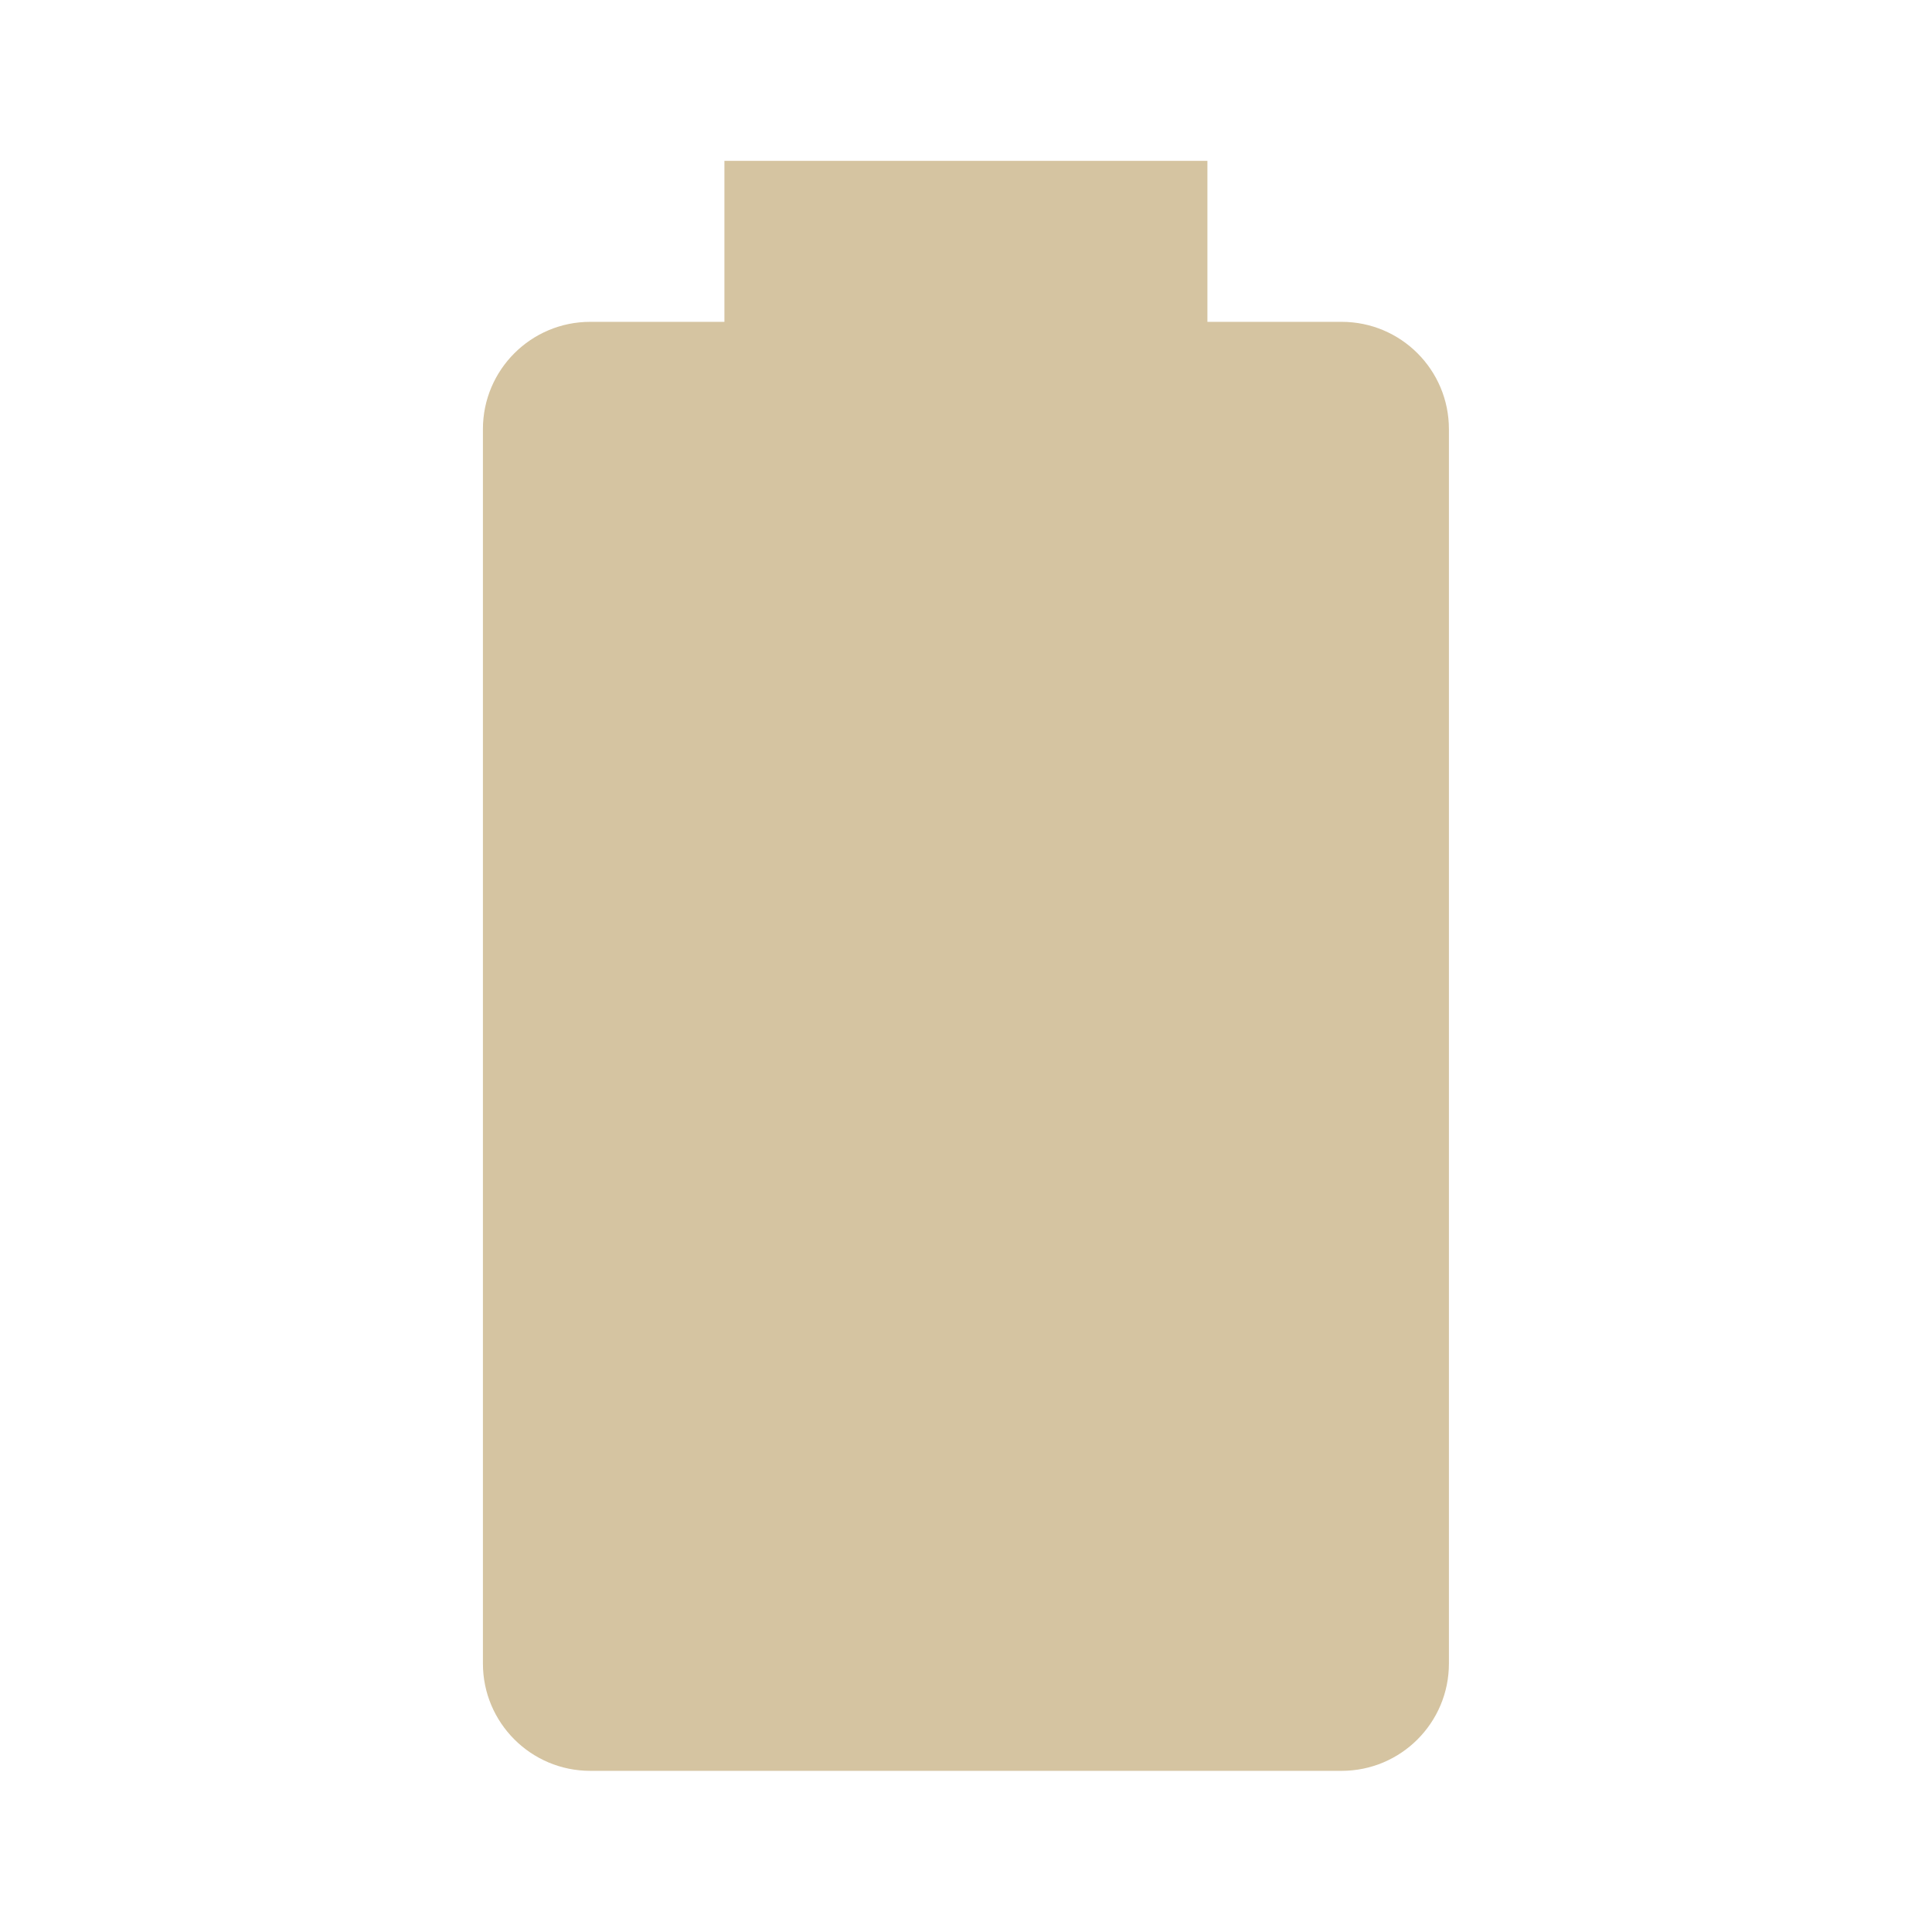
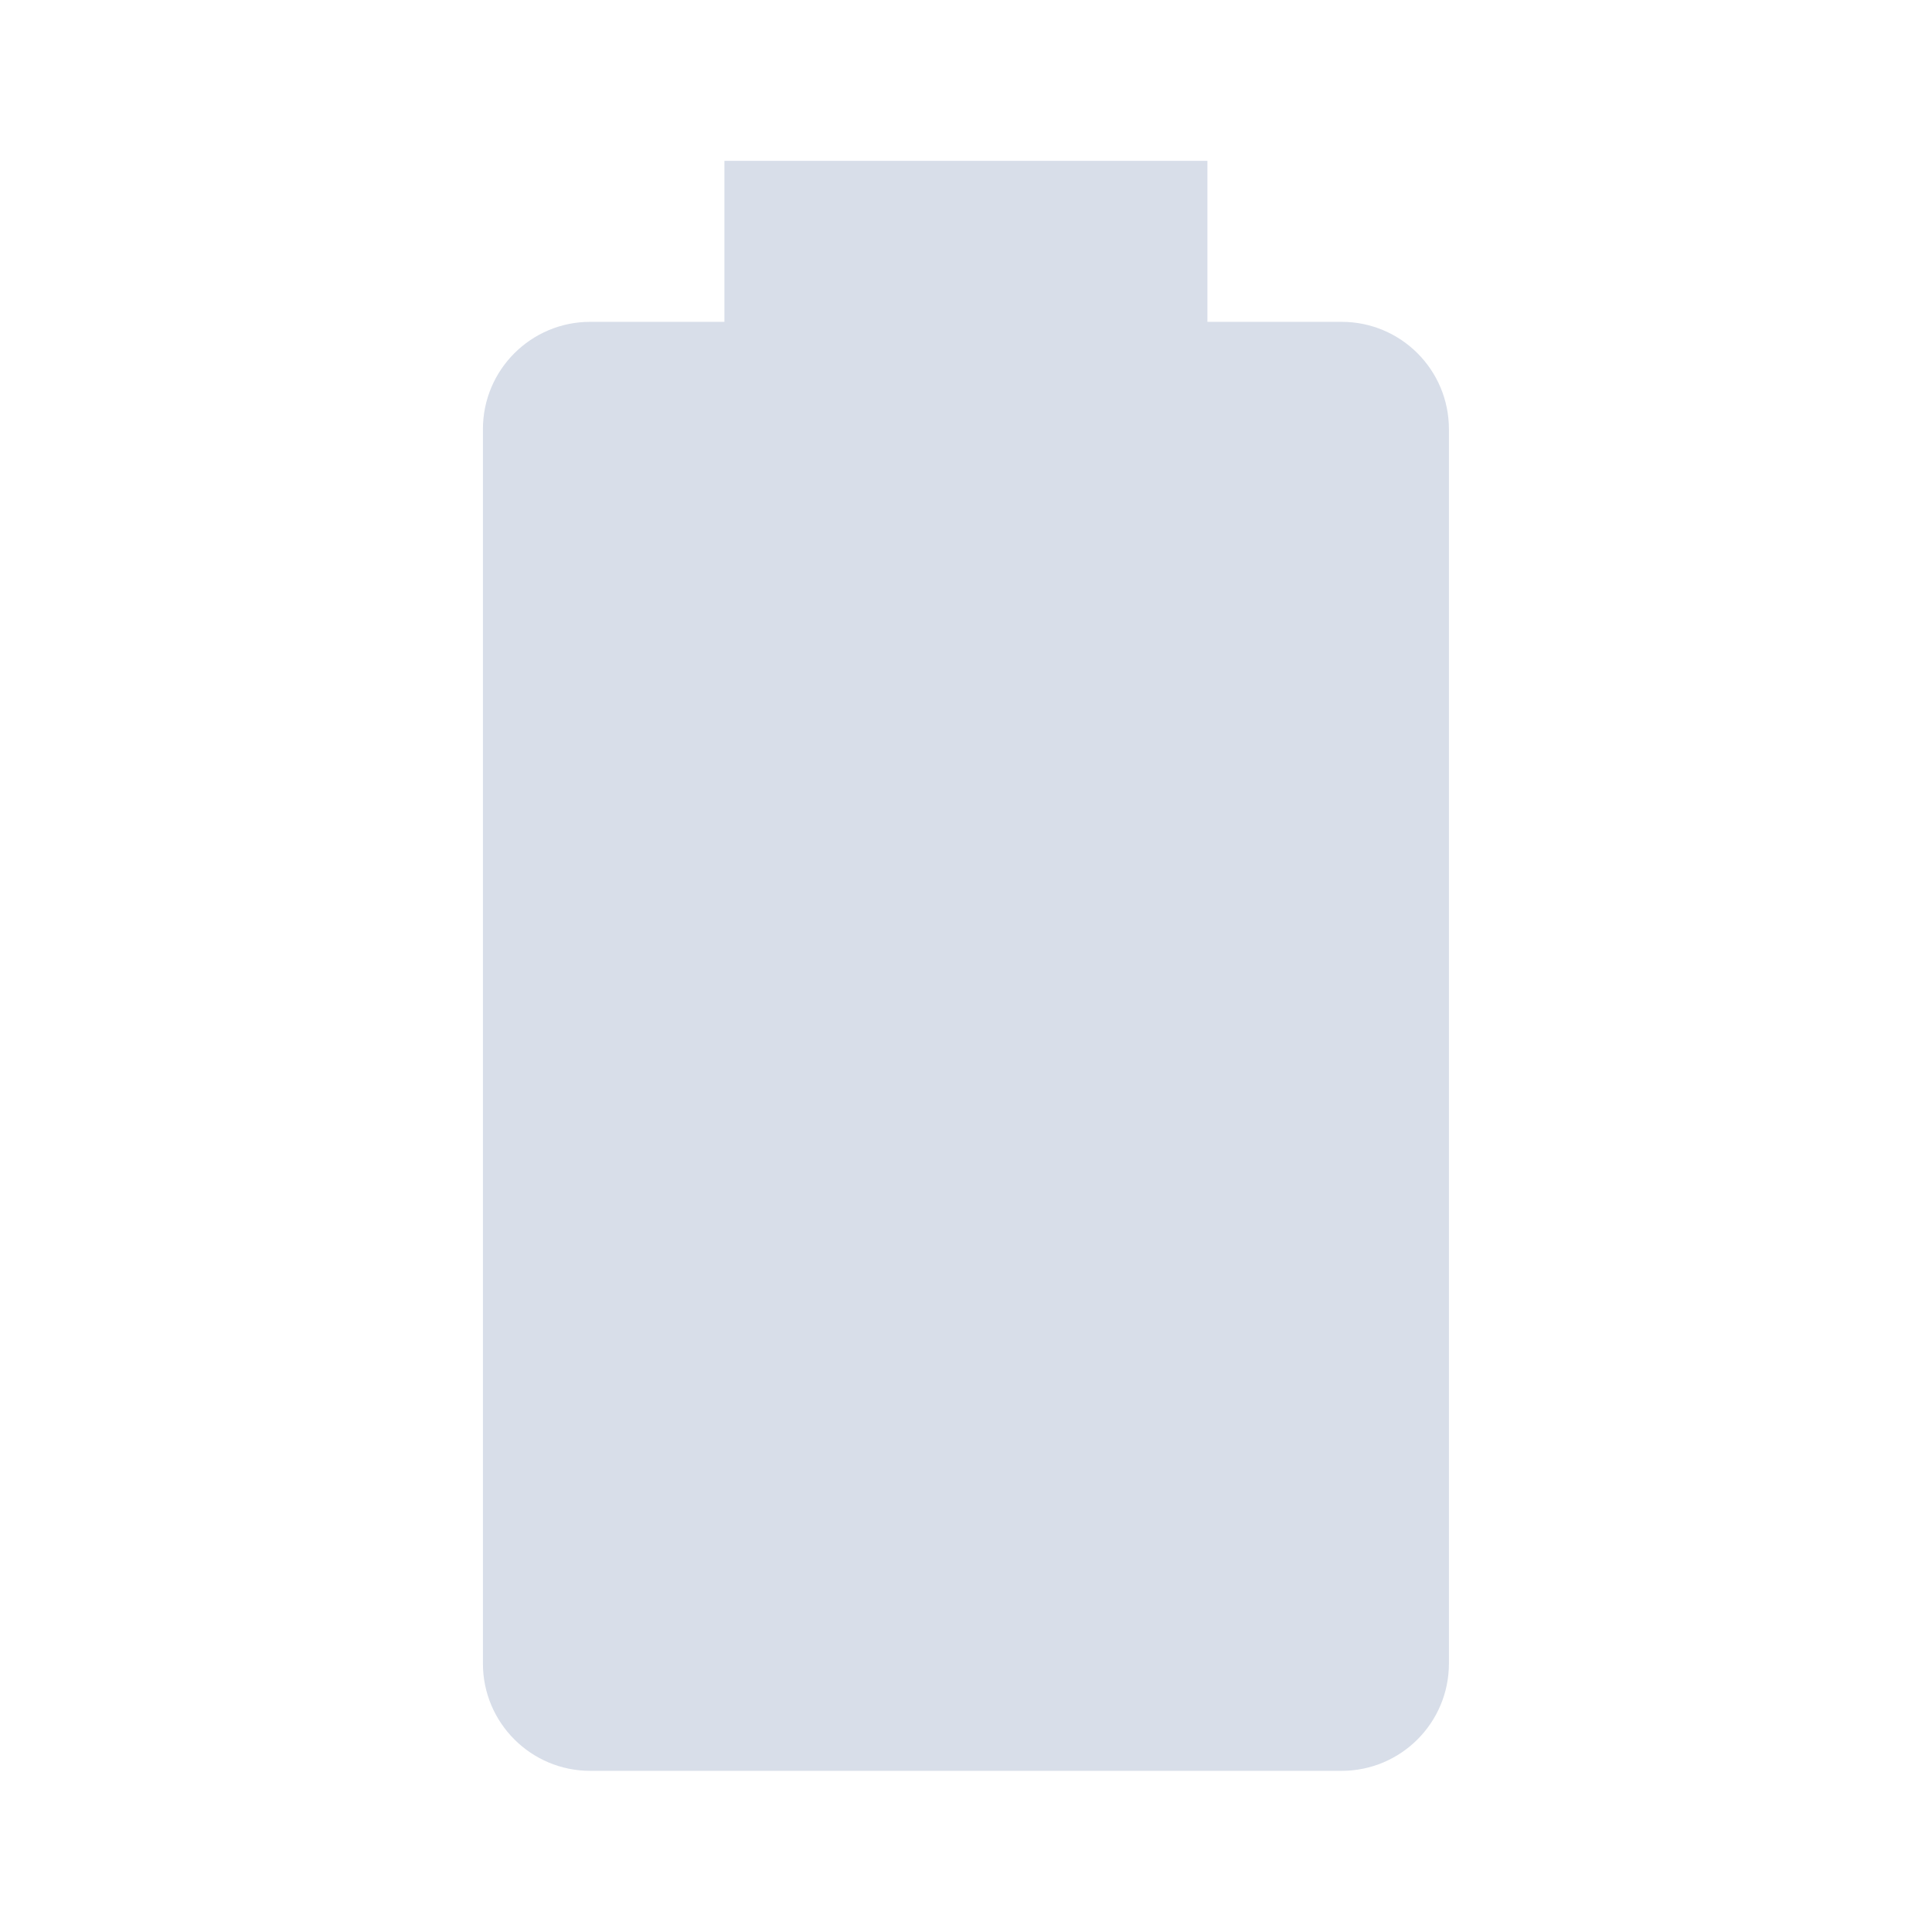
<svg xmlns="http://www.w3.org/2000/svg" version="1.1" baseProfile="full" width="240" height="240" viewBox="0 0 24.00 24.00" enable-background="new 0 0 24.00 24.00" xml:space="preserve">
-   <path fill="#d5c4a1" fill-opacity="1" stroke-width="0.2" stroke-linejoin="round" d="M 16.666,3.998L 14.999,3.998L 14.999,1.998L 8.999,1.998L 8.999,3.998L 7.332,3.998C 6.596,3.998 5.999,4.595 5.999,5.331L 5.999,20.665C 5.999,21.401 6.596,21.998 7.332,21.998L 16.666,21.998C 17.403,21.998 17.999,21.401 17.999,20.665L 17.999,5.331C 17.999,4.595 17.403,3.998 16.666,3.998 Z " />
+   <path fill="#d8dee9" fill-opacity="1" stroke-width="0.2" stroke-linejoin="round" d="M 16.666,3.998L 14.999,3.998L 14.999,1.998L 8.999,1.998L 8.999,3.998L 7.332,3.998C 6.596,3.998 5.999,4.595 5.999,5.331L 5.999,20.665C 5.999,21.401 6.596,21.998 7.332,21.998L 16.666,21.998C 17.403,21.998 17.999,21.401 17.999,20.665L 17.999,5.331C 17.999,4.595 17.403,3.998 16.666,3.998 Z " />
</svg>
